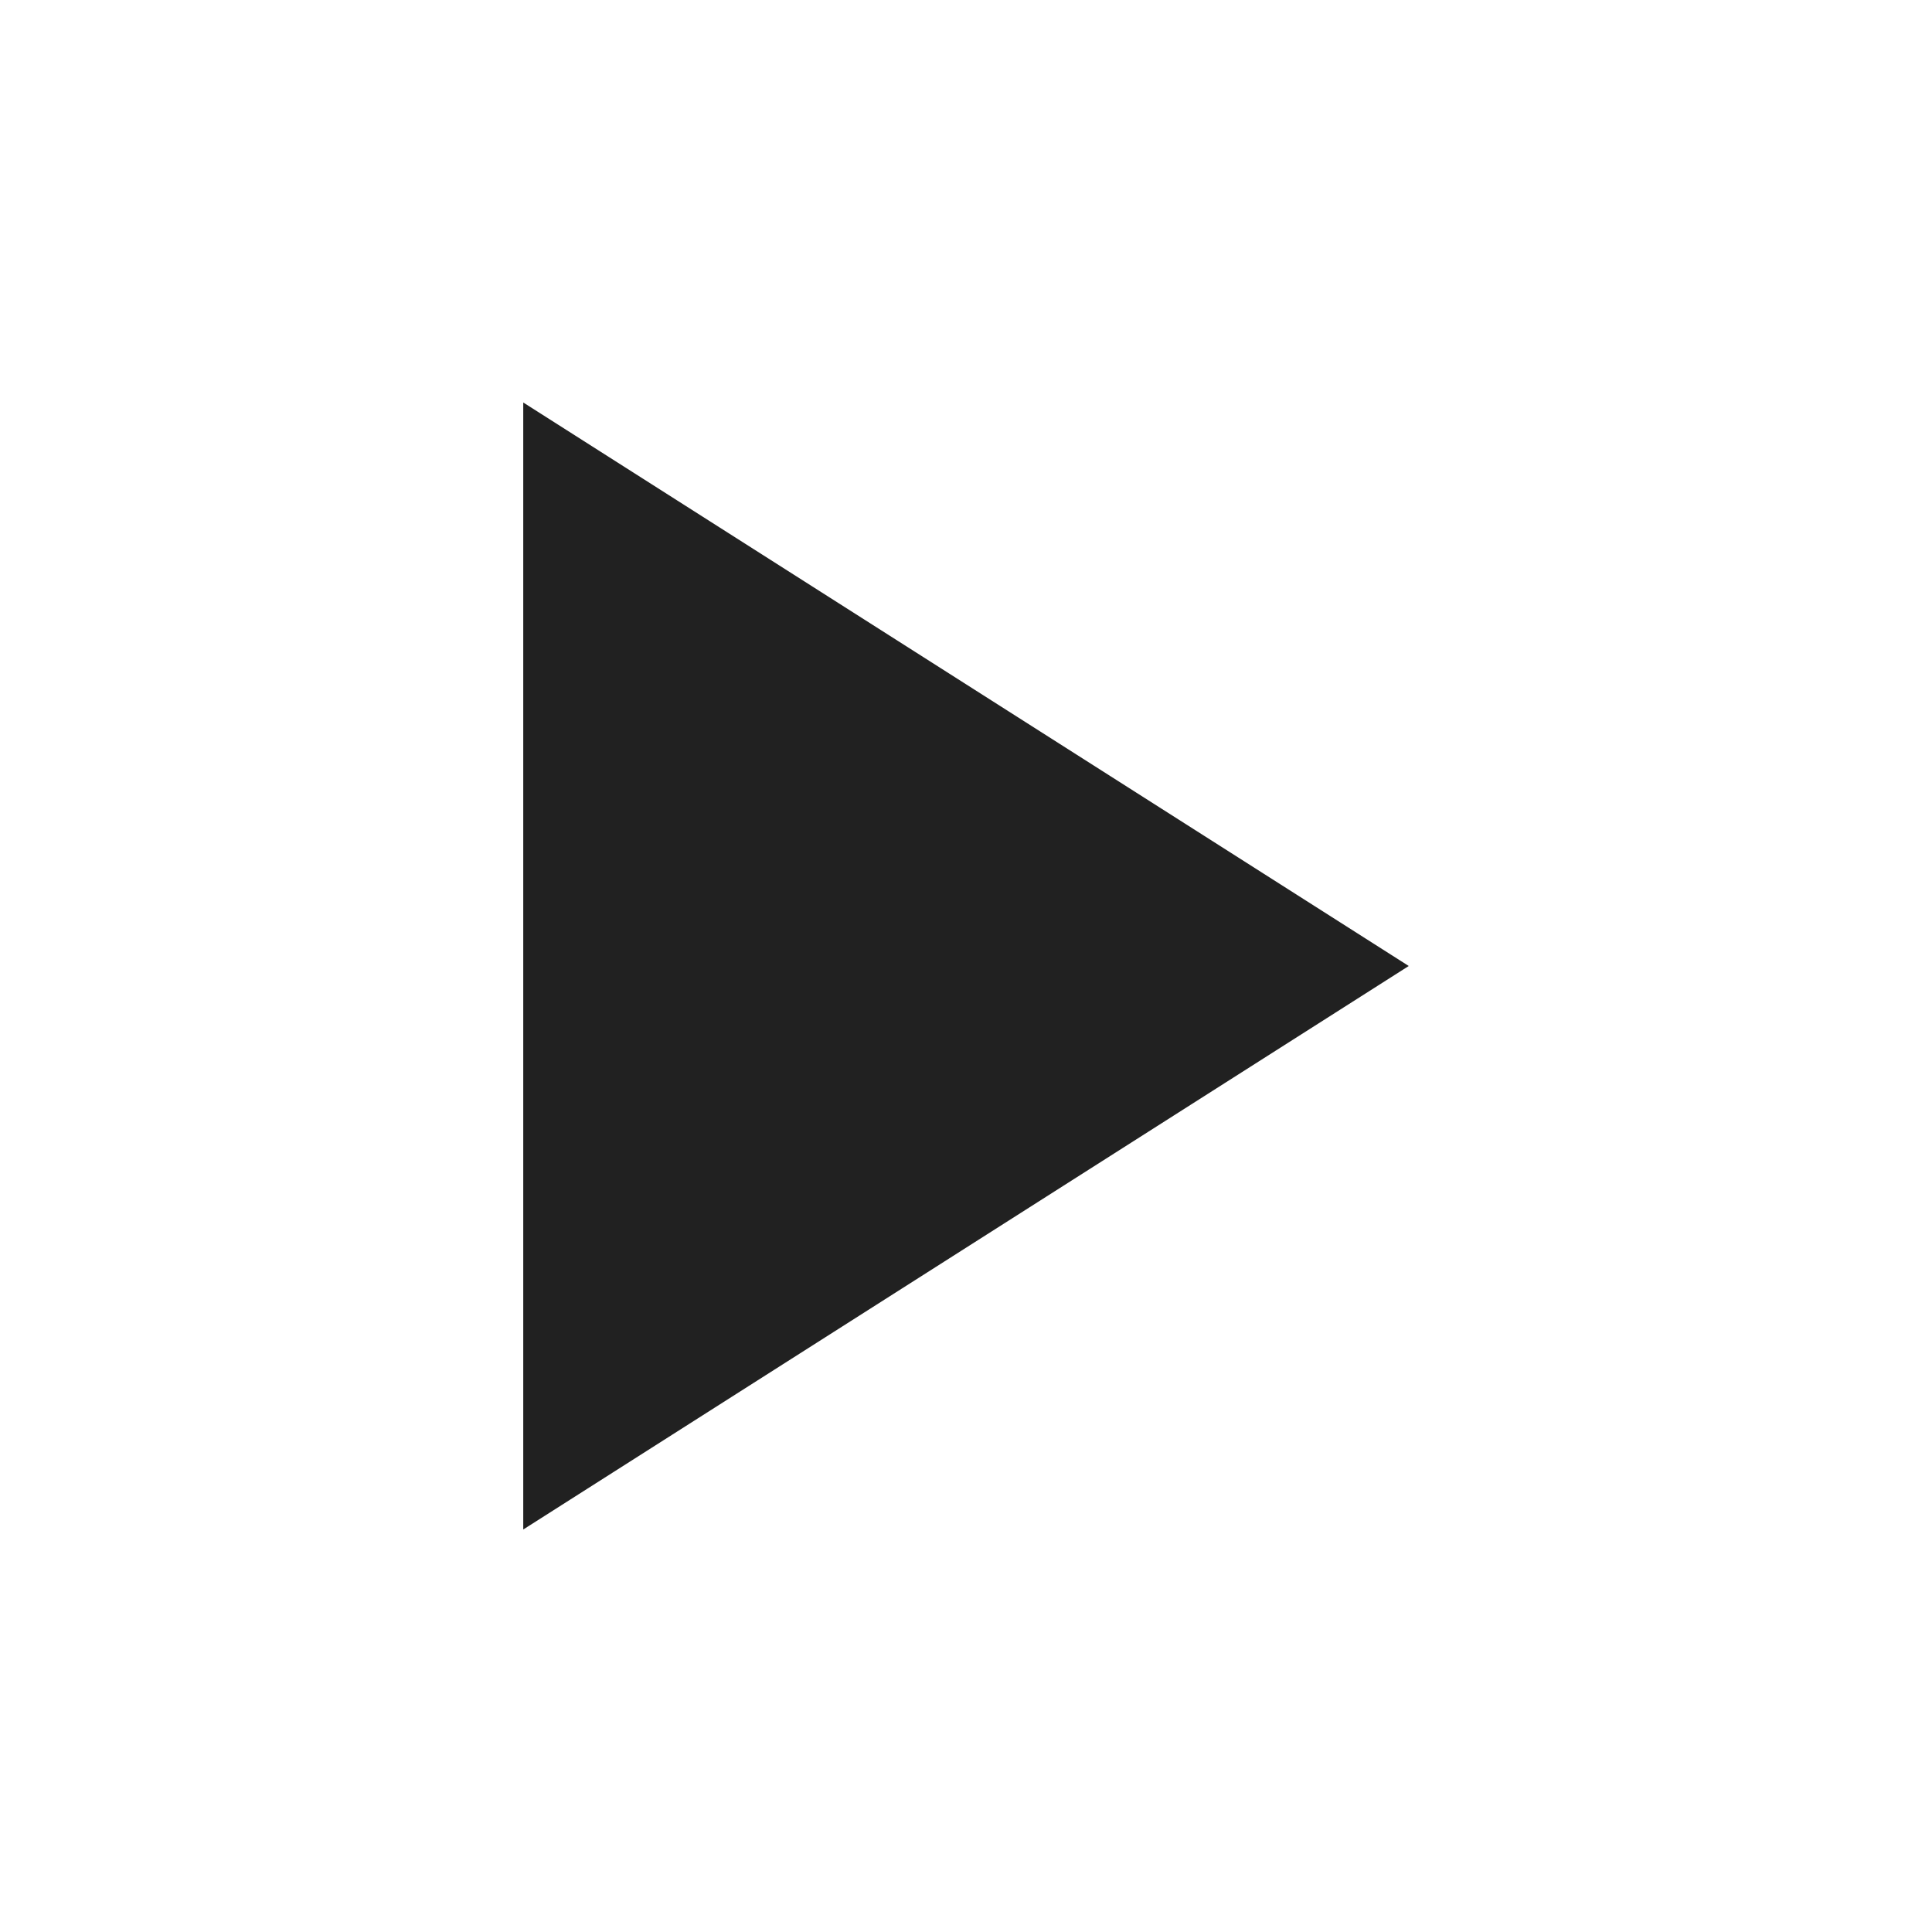
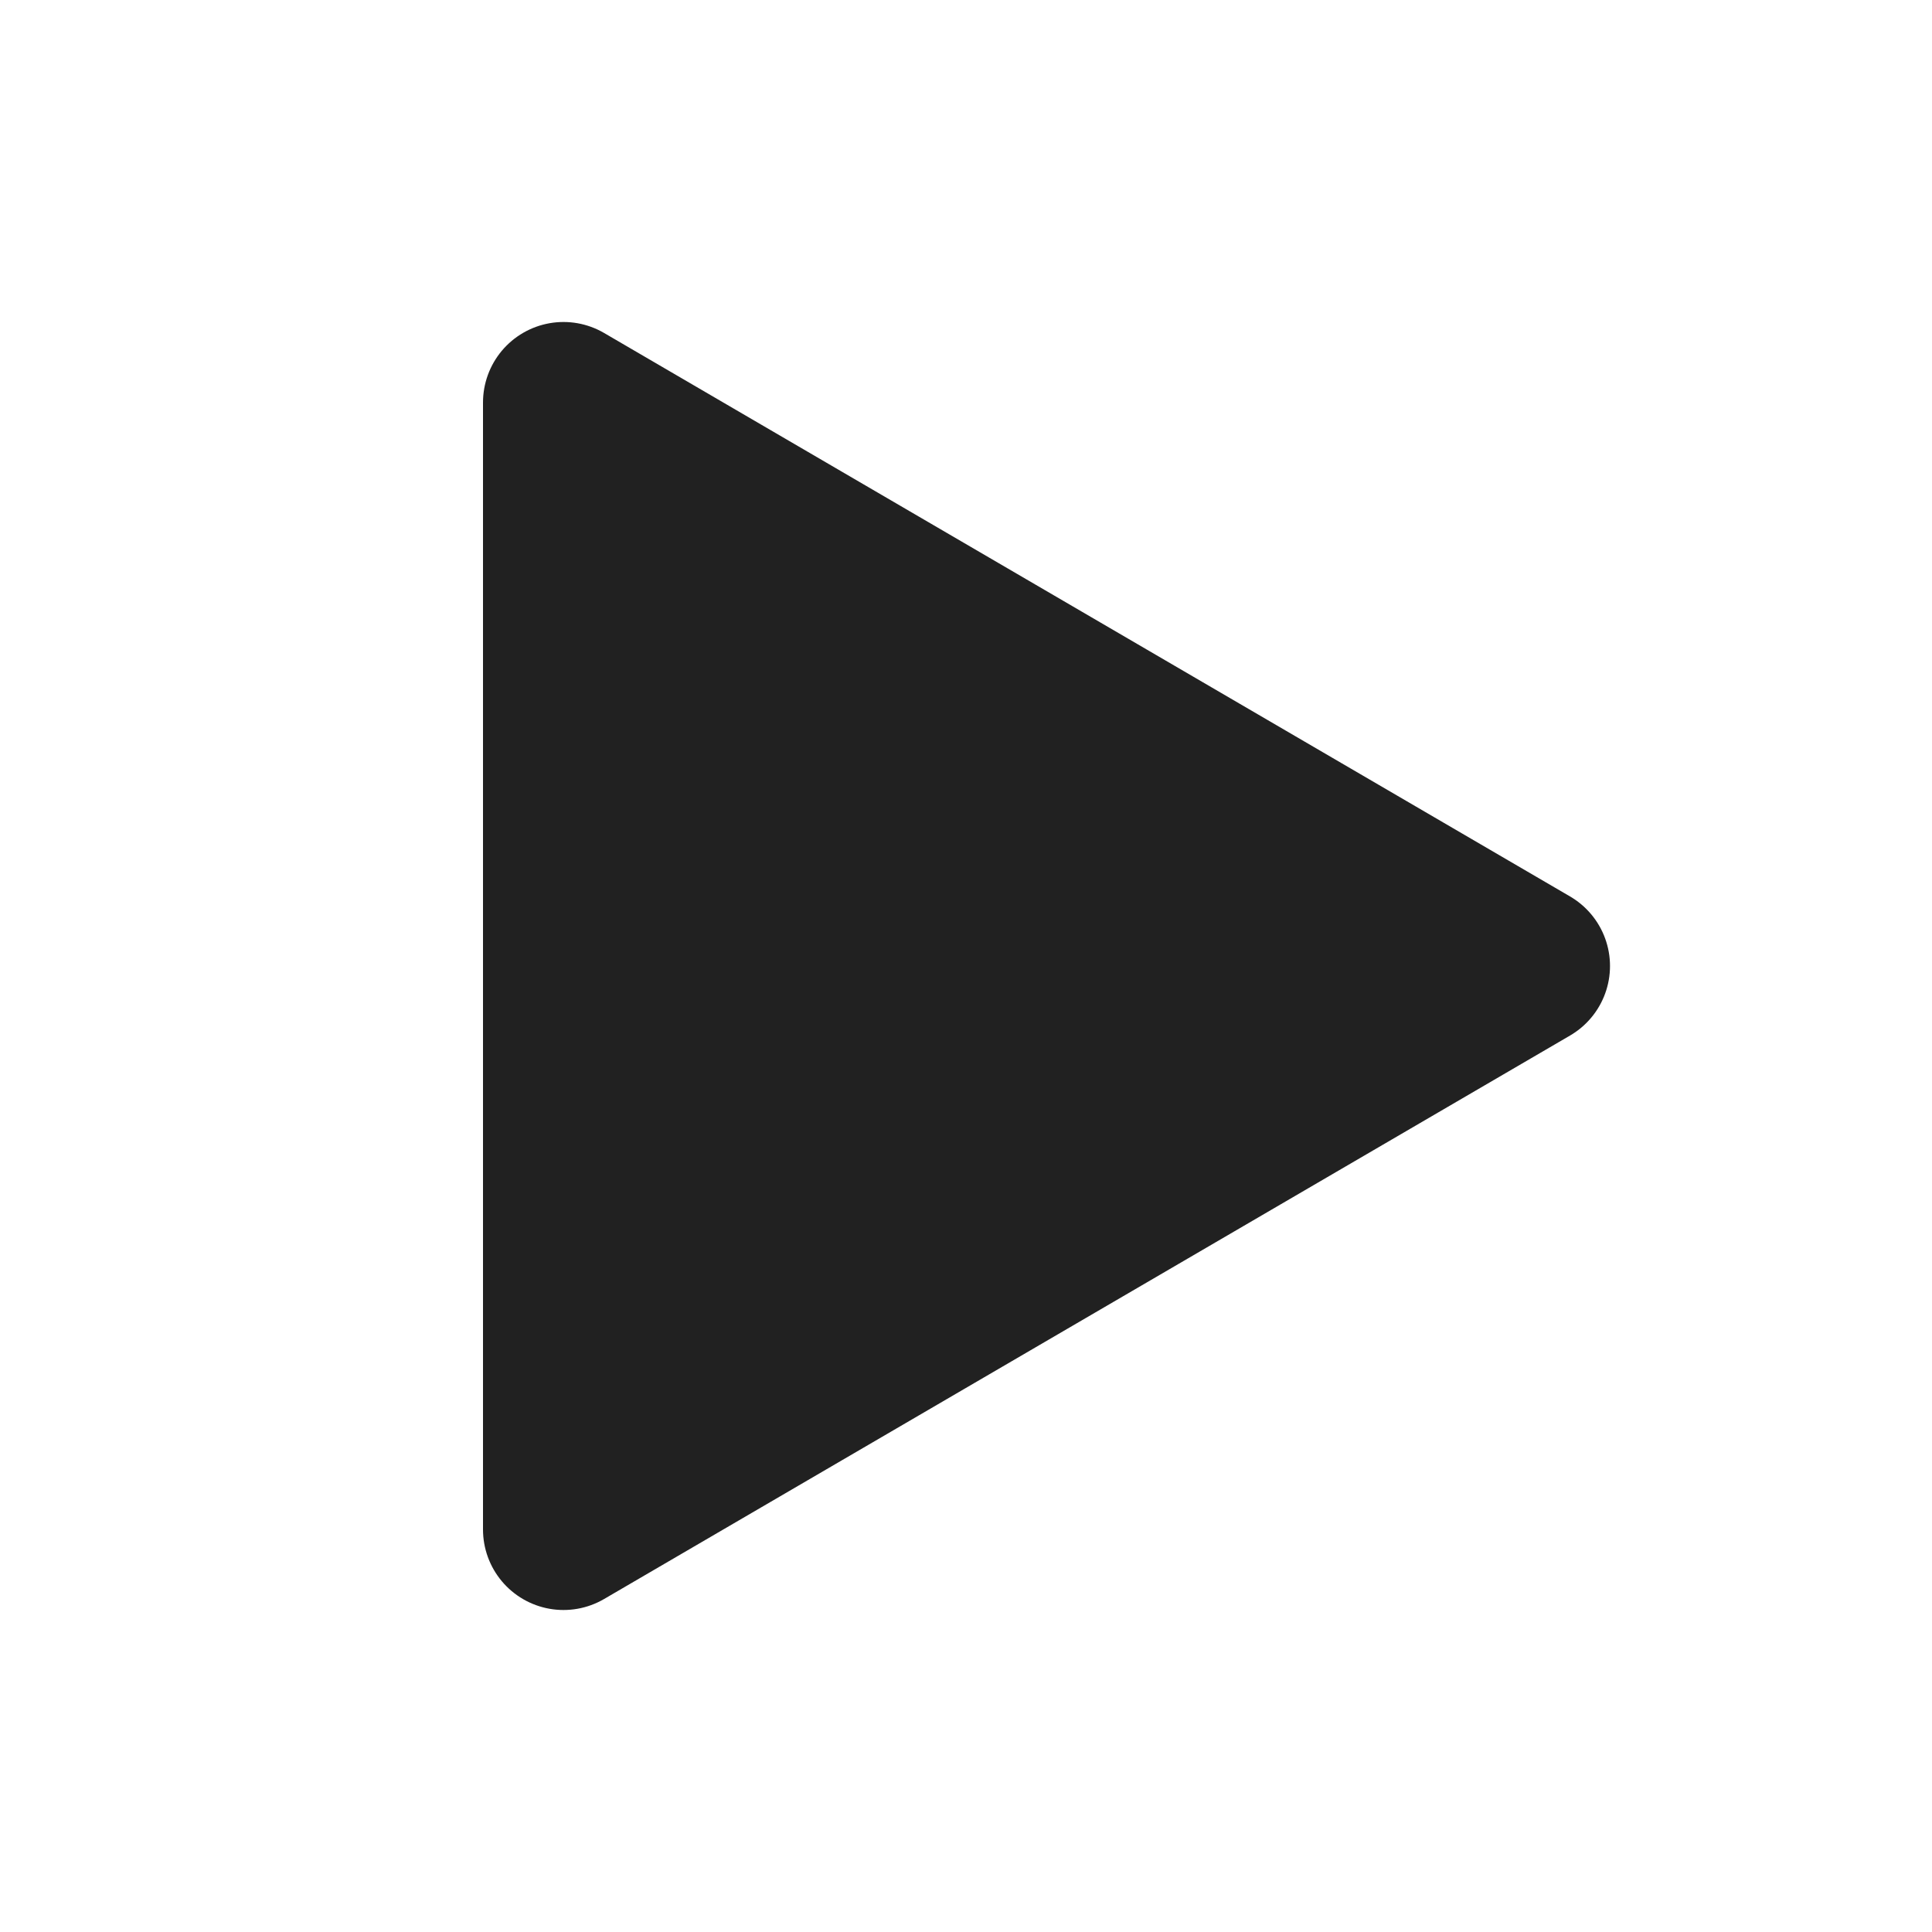
<svg xmlns="http://www.w3.org/2000/svg" width="24" height="24" id="svg4682" version="1.1">
  <defs id="defs4684" />
  <g id="layer1" transform="translate(0,-1028.362)">
-     <path style="color:#000000;fill:#212121;fill-opacity:1;fill-rule:nonzero;stroke:none;marker:none;visibility:visible;display:inline;overflow:visible;enable-background:accumulate" d="m 17.5,1040.362 -11,7 0,-14 z" id="path5043" />
+     <path style="fill:#212121;fill-opacity:1;fill-rule:evenodd;stroke:#212121;stroke-width:2;stroke-linecap:butt;stroke-linejoin:round;stroke-miterlimit:4;stroke-dasharray:none;stroke-opacity:1" d="m 7,1033.362 12,7 -12,7 z" id="path7835" />
  </g>
</svg>
